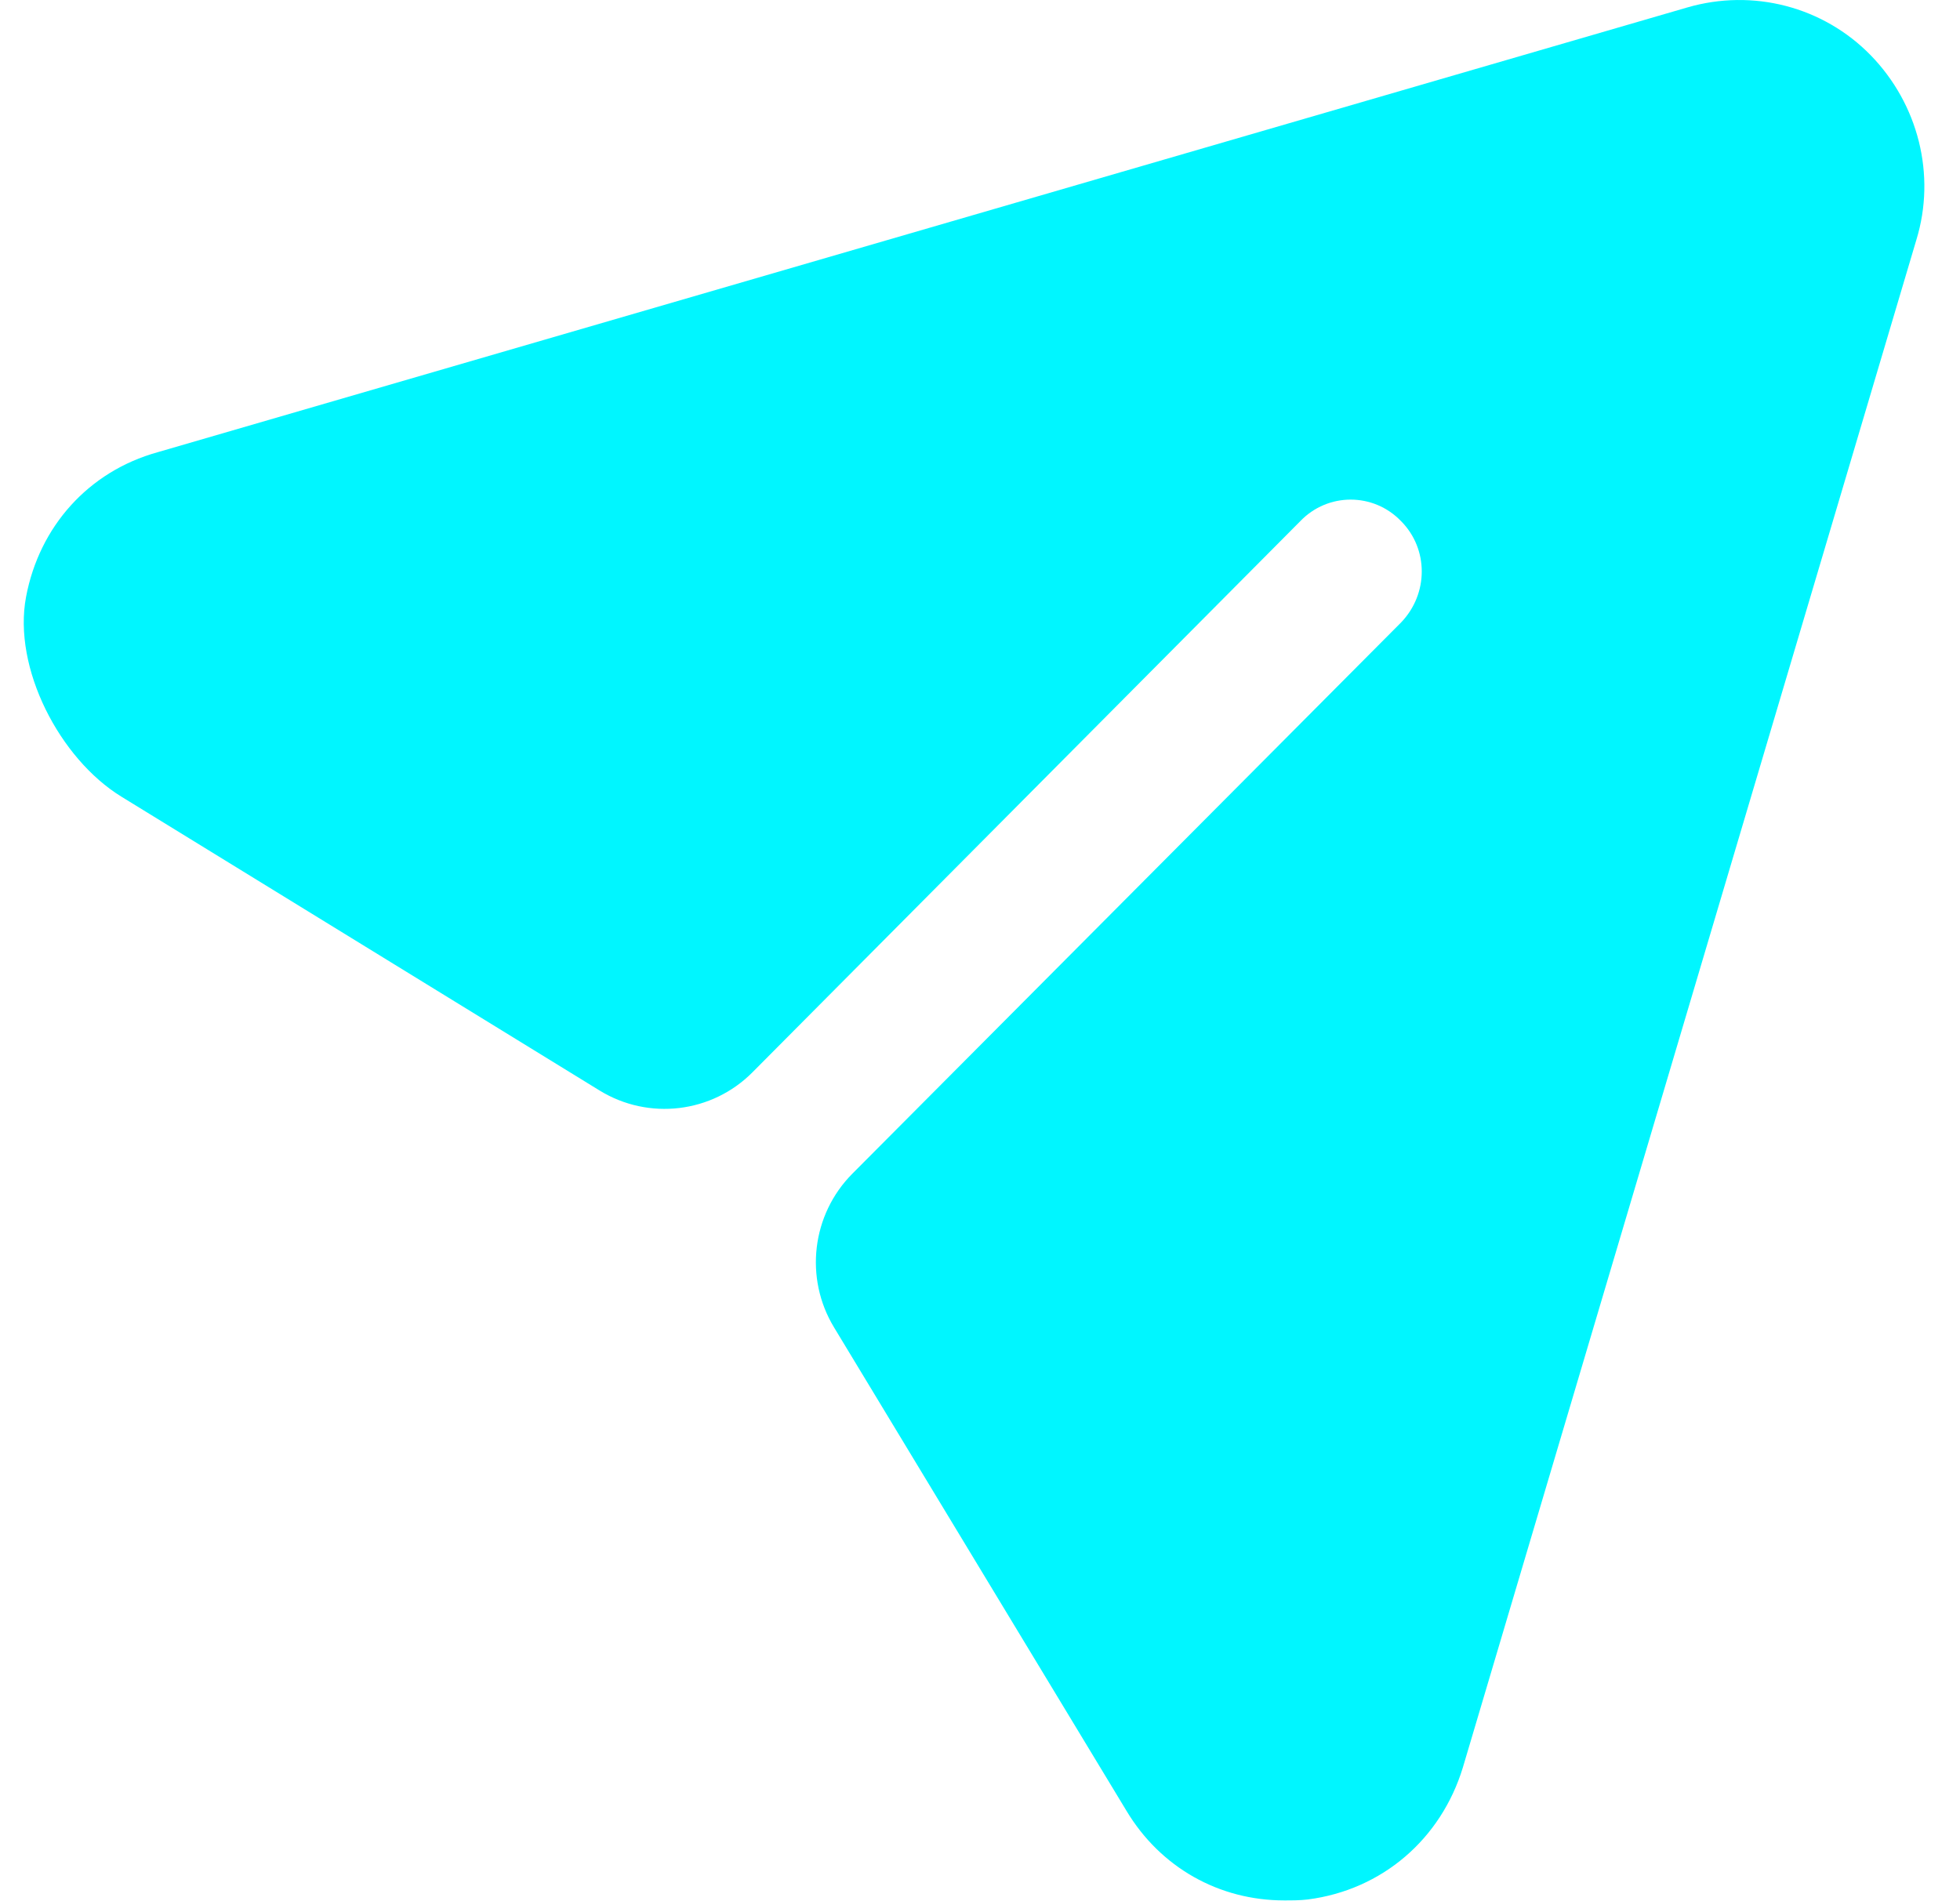
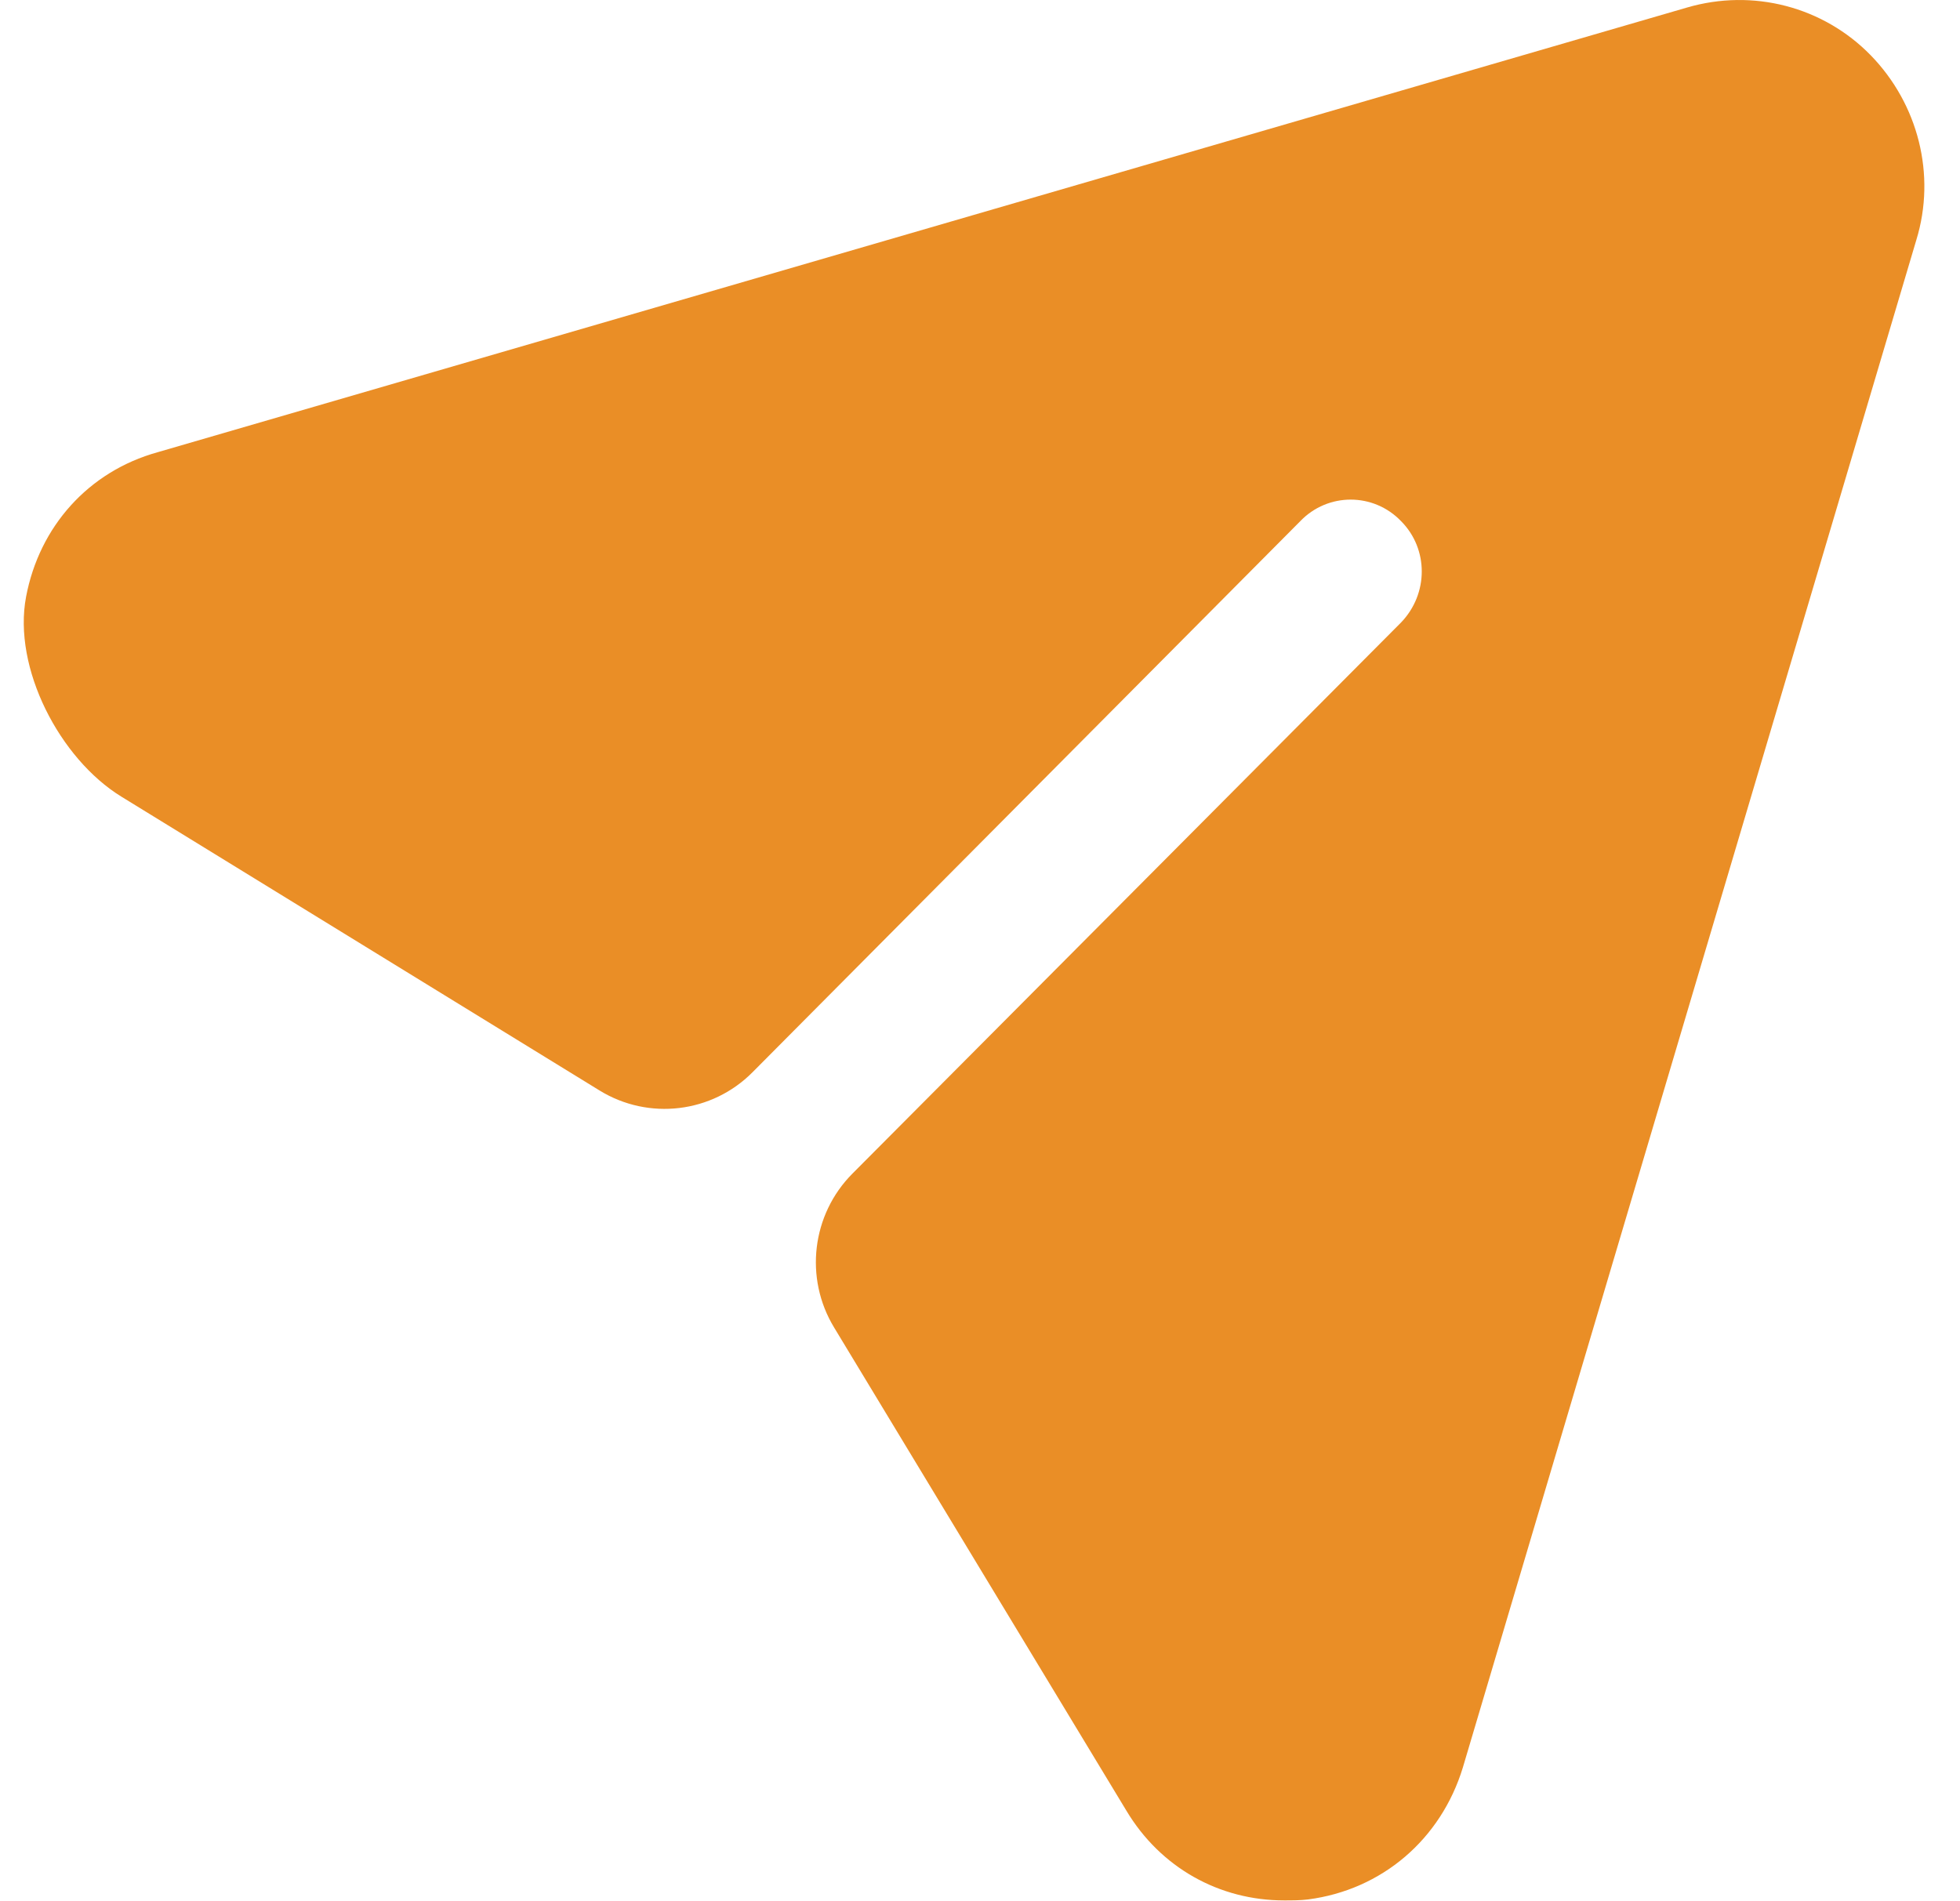
<svg xmlns="http://www.w3.org/2000/svg" width="33" height="32" viewBox="0 0 33 32" fill="none">
-   <path d="M31.497 0.931C30.696 0.11 29.512 -0.196 28.407 0.126L2.653 7.615C1.488 7.939 0.662 8.868 0.439 10.049C0.212 11.25 1.006 12.776 2.043 13.414L10.096 18.363C10.922 18.87 11.988 18.743 12.671 18.054L21.893 8.775C22.357 8.292 23.125 8.292 23.589 8.775C24.054 9.242 24.054 9.999 23.589 10.482L14.352 19.762C13.667 20.45 13.539 21.521 14.043 22.352L18.963 30.486C19.54 31.452 20.532 32 21.621 32C21.749 32 21.893 32 22.021 31.984C23.269 31.823 24.262 30.969 24.63 29.761L32.265 4.04C32.601 2.944 32.297 1.753 31.497 0.931" fill="#00F6FF" />
+   <path d="M31.497 0.931C30.696 0.11 29.512 -0.196 28.407 0.126L2.653 7.615C1.488 7.939 0.662 8.868 0.439 10.049C0.212 11.25 1.006 12.776 2.043 13.414L10.096 18.363C10.922 18.87 11.988 18.743 12.671 18.054L21.893 8.775C22.357 8.292 23.125 8.292 23.589 8.775C24.054 9.242 24.054 9.999 23.589 10.482L14.352 19.762C13.667 20.45 13.539 21.521 14.043 22.352L18.963 30.486C19.54 31.452 20.532 32 21.621 32C21.749 32 21.893 32 22.021 31.984C23.269 31.823 24.262 30.969 24.63 29.761L32.265 4.04C32.601 2.944 32.297 1.753 31.497 0.931" fill="#ea8e26" />
</svg>
